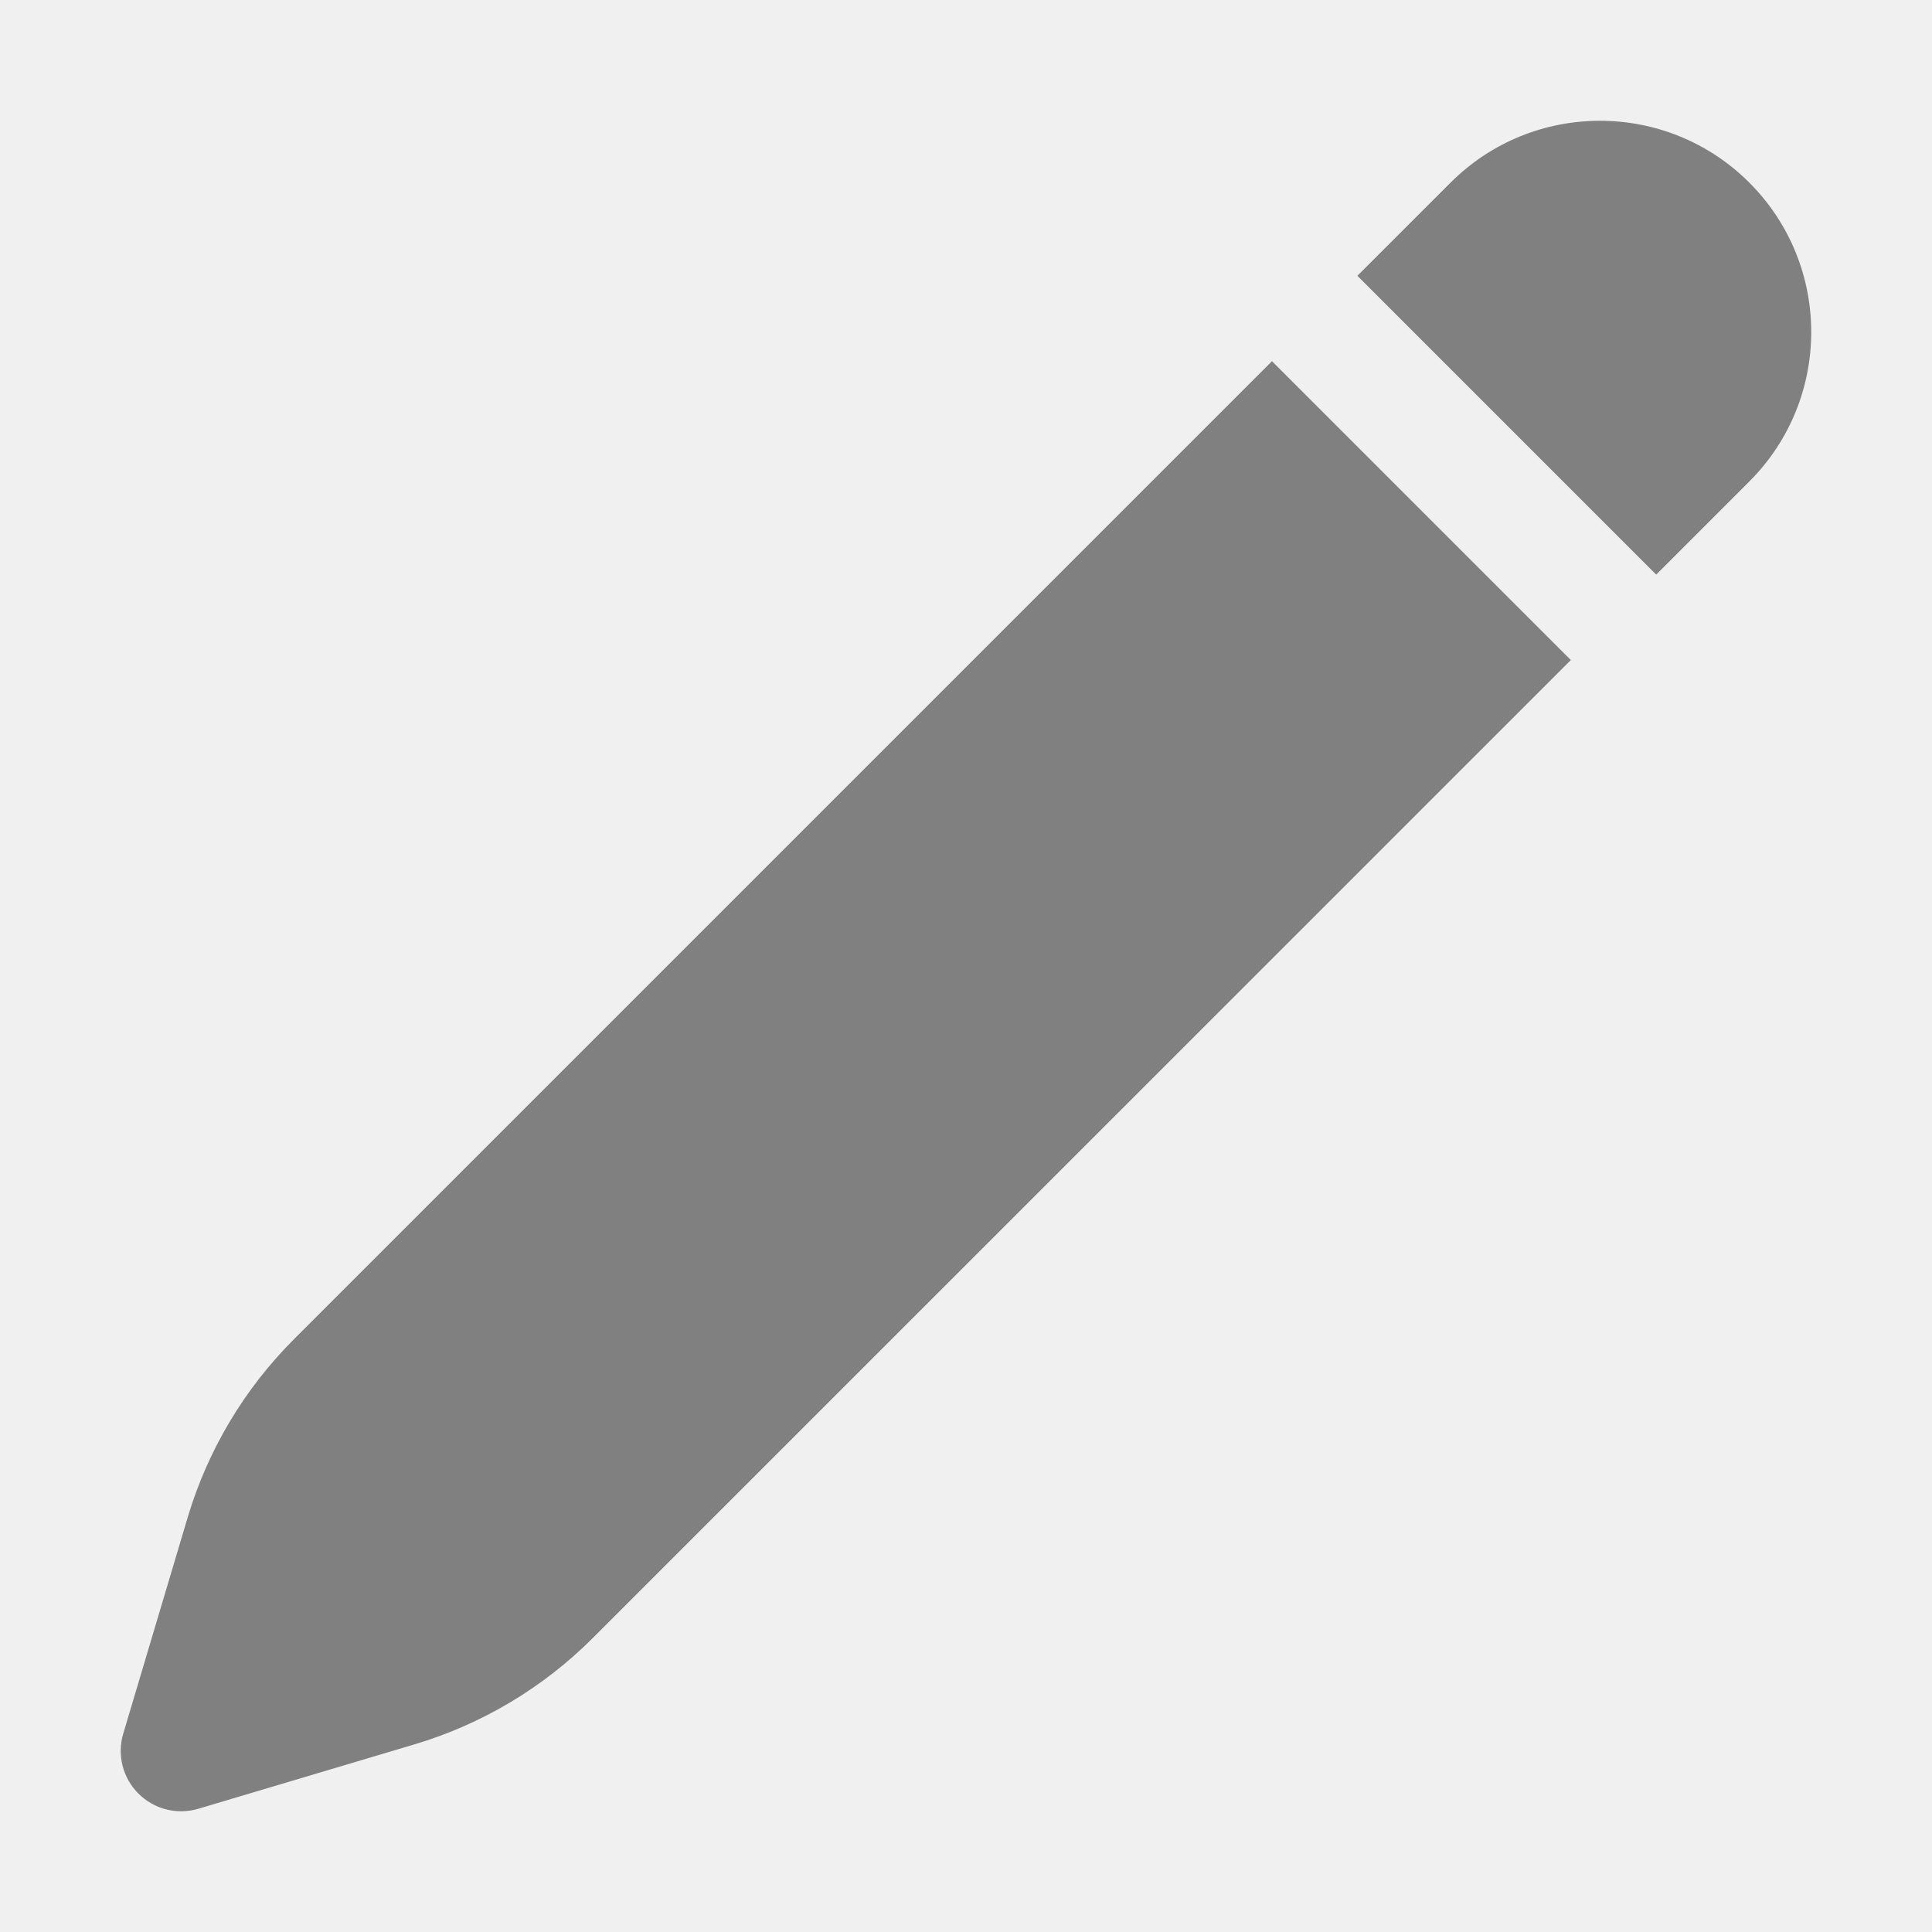
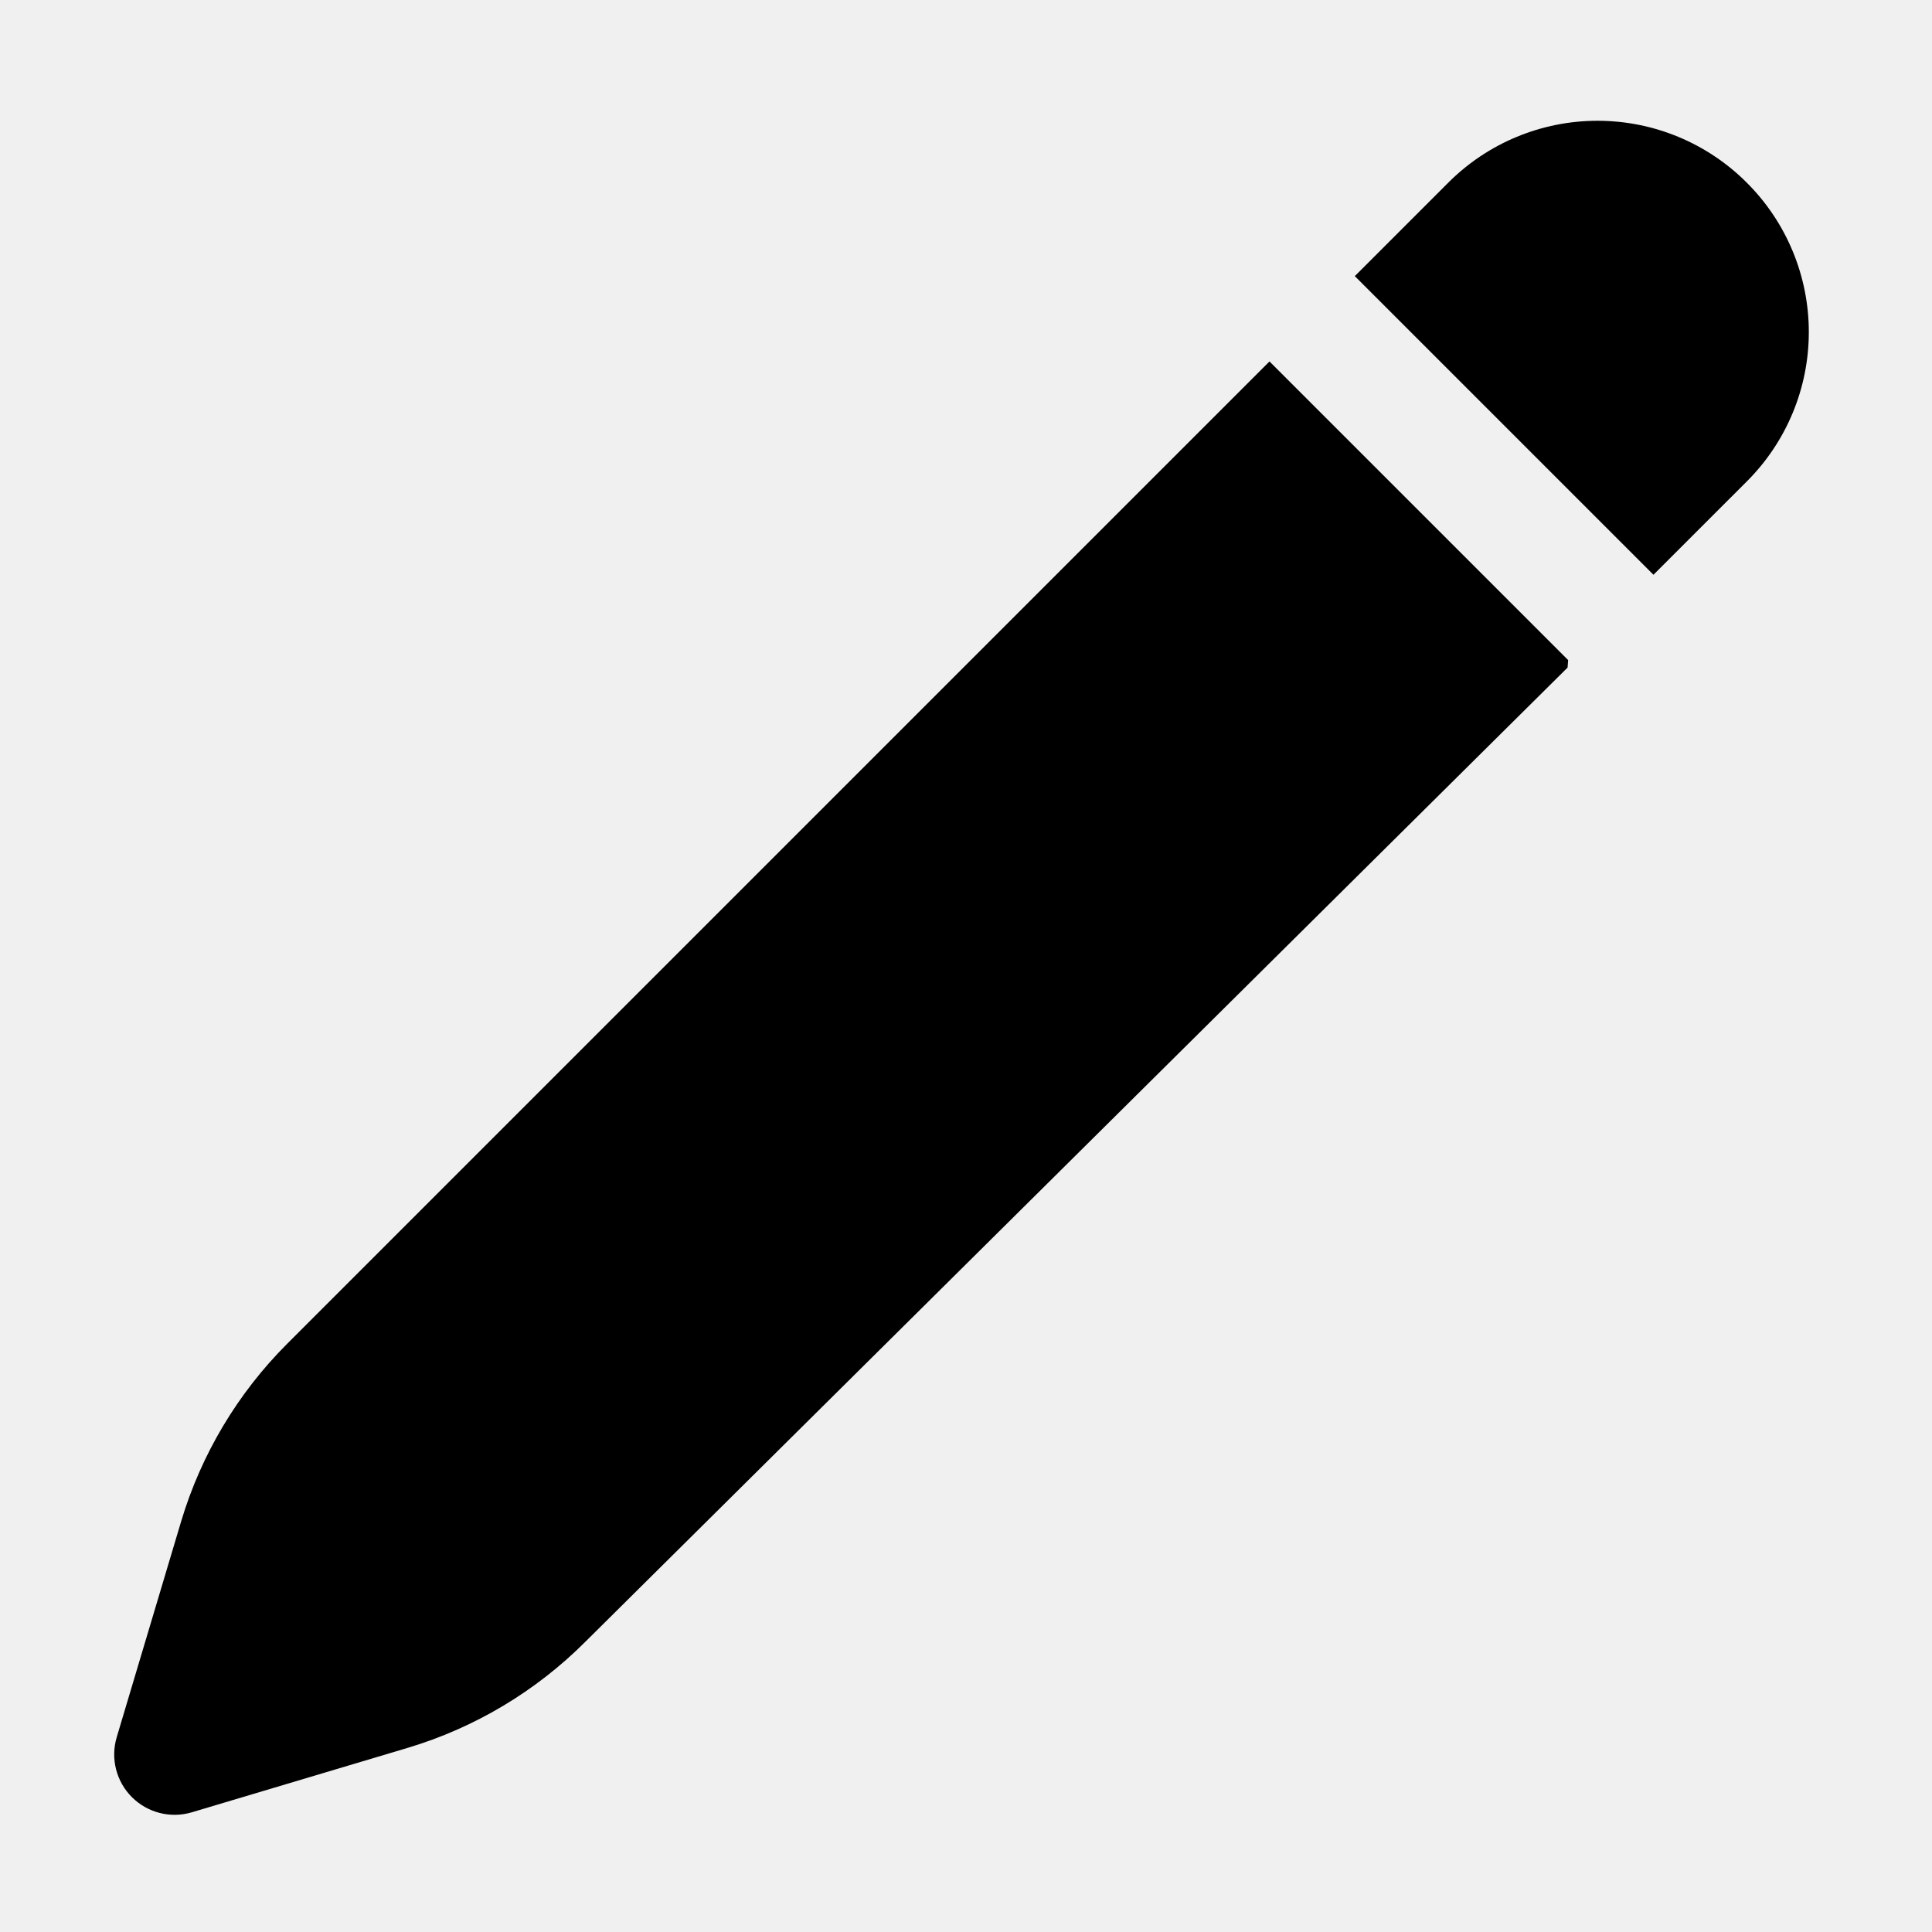
- <svg xmlns="http://www.w3.org/2000/svg" viewBox="0 0 24 24" fill="currentColor" aria-hidden="true" version="1.1" id="svg4">
-   <defs id="defs8" />
-   <path d="M21.731 2.269a2.625 2.625 0 00-3.712 0l-1.157 1.157 3.712 3.712 1.157-1.157a2.625 2.625 0 000-3.712zM19.513 8.199l-3.712-3.712-12.15 12.15a5.25 5.25 0 00-1.32 2.214l-.8 2.685a.75.75 0 00.933.933l2.685-.8a5.25 5.25 0 002.214-1.32L19.513 8.2z" id="path2" style="fill:#808080;fill-opacity:1" />
+ <svg xmlns="http://www.w3.org/2000/svg" fill="currentColor" aria-hidden="true" version="1.1" viewBox="0 0 24 24">
+   <style>
+         path {
+             fill: black;
+         }
+         @media (prefers-color-scheme: dark) {
+             path { fill: white; }
+         }
+     </style>
+   <path d="m21.7 2.27a2.62 2.62 0 0 0-3.71 0l-1.16 1.16 3.71 3.71 1.16-1.16a2.62 2.62 0 0 0 0-3.71zm-2.22 5.93-3.71-3.71-12.2 12.2a5.25 5.25 0 0 0-1.32 2.21l-0.8 2.68a0.75 0.75 0 0 0 0.933 0.933l2.68-0.8a5.25 5.25 0 0 0 2.21-1.32l12.2-12.1z" fill="#808080" />
</svg>
